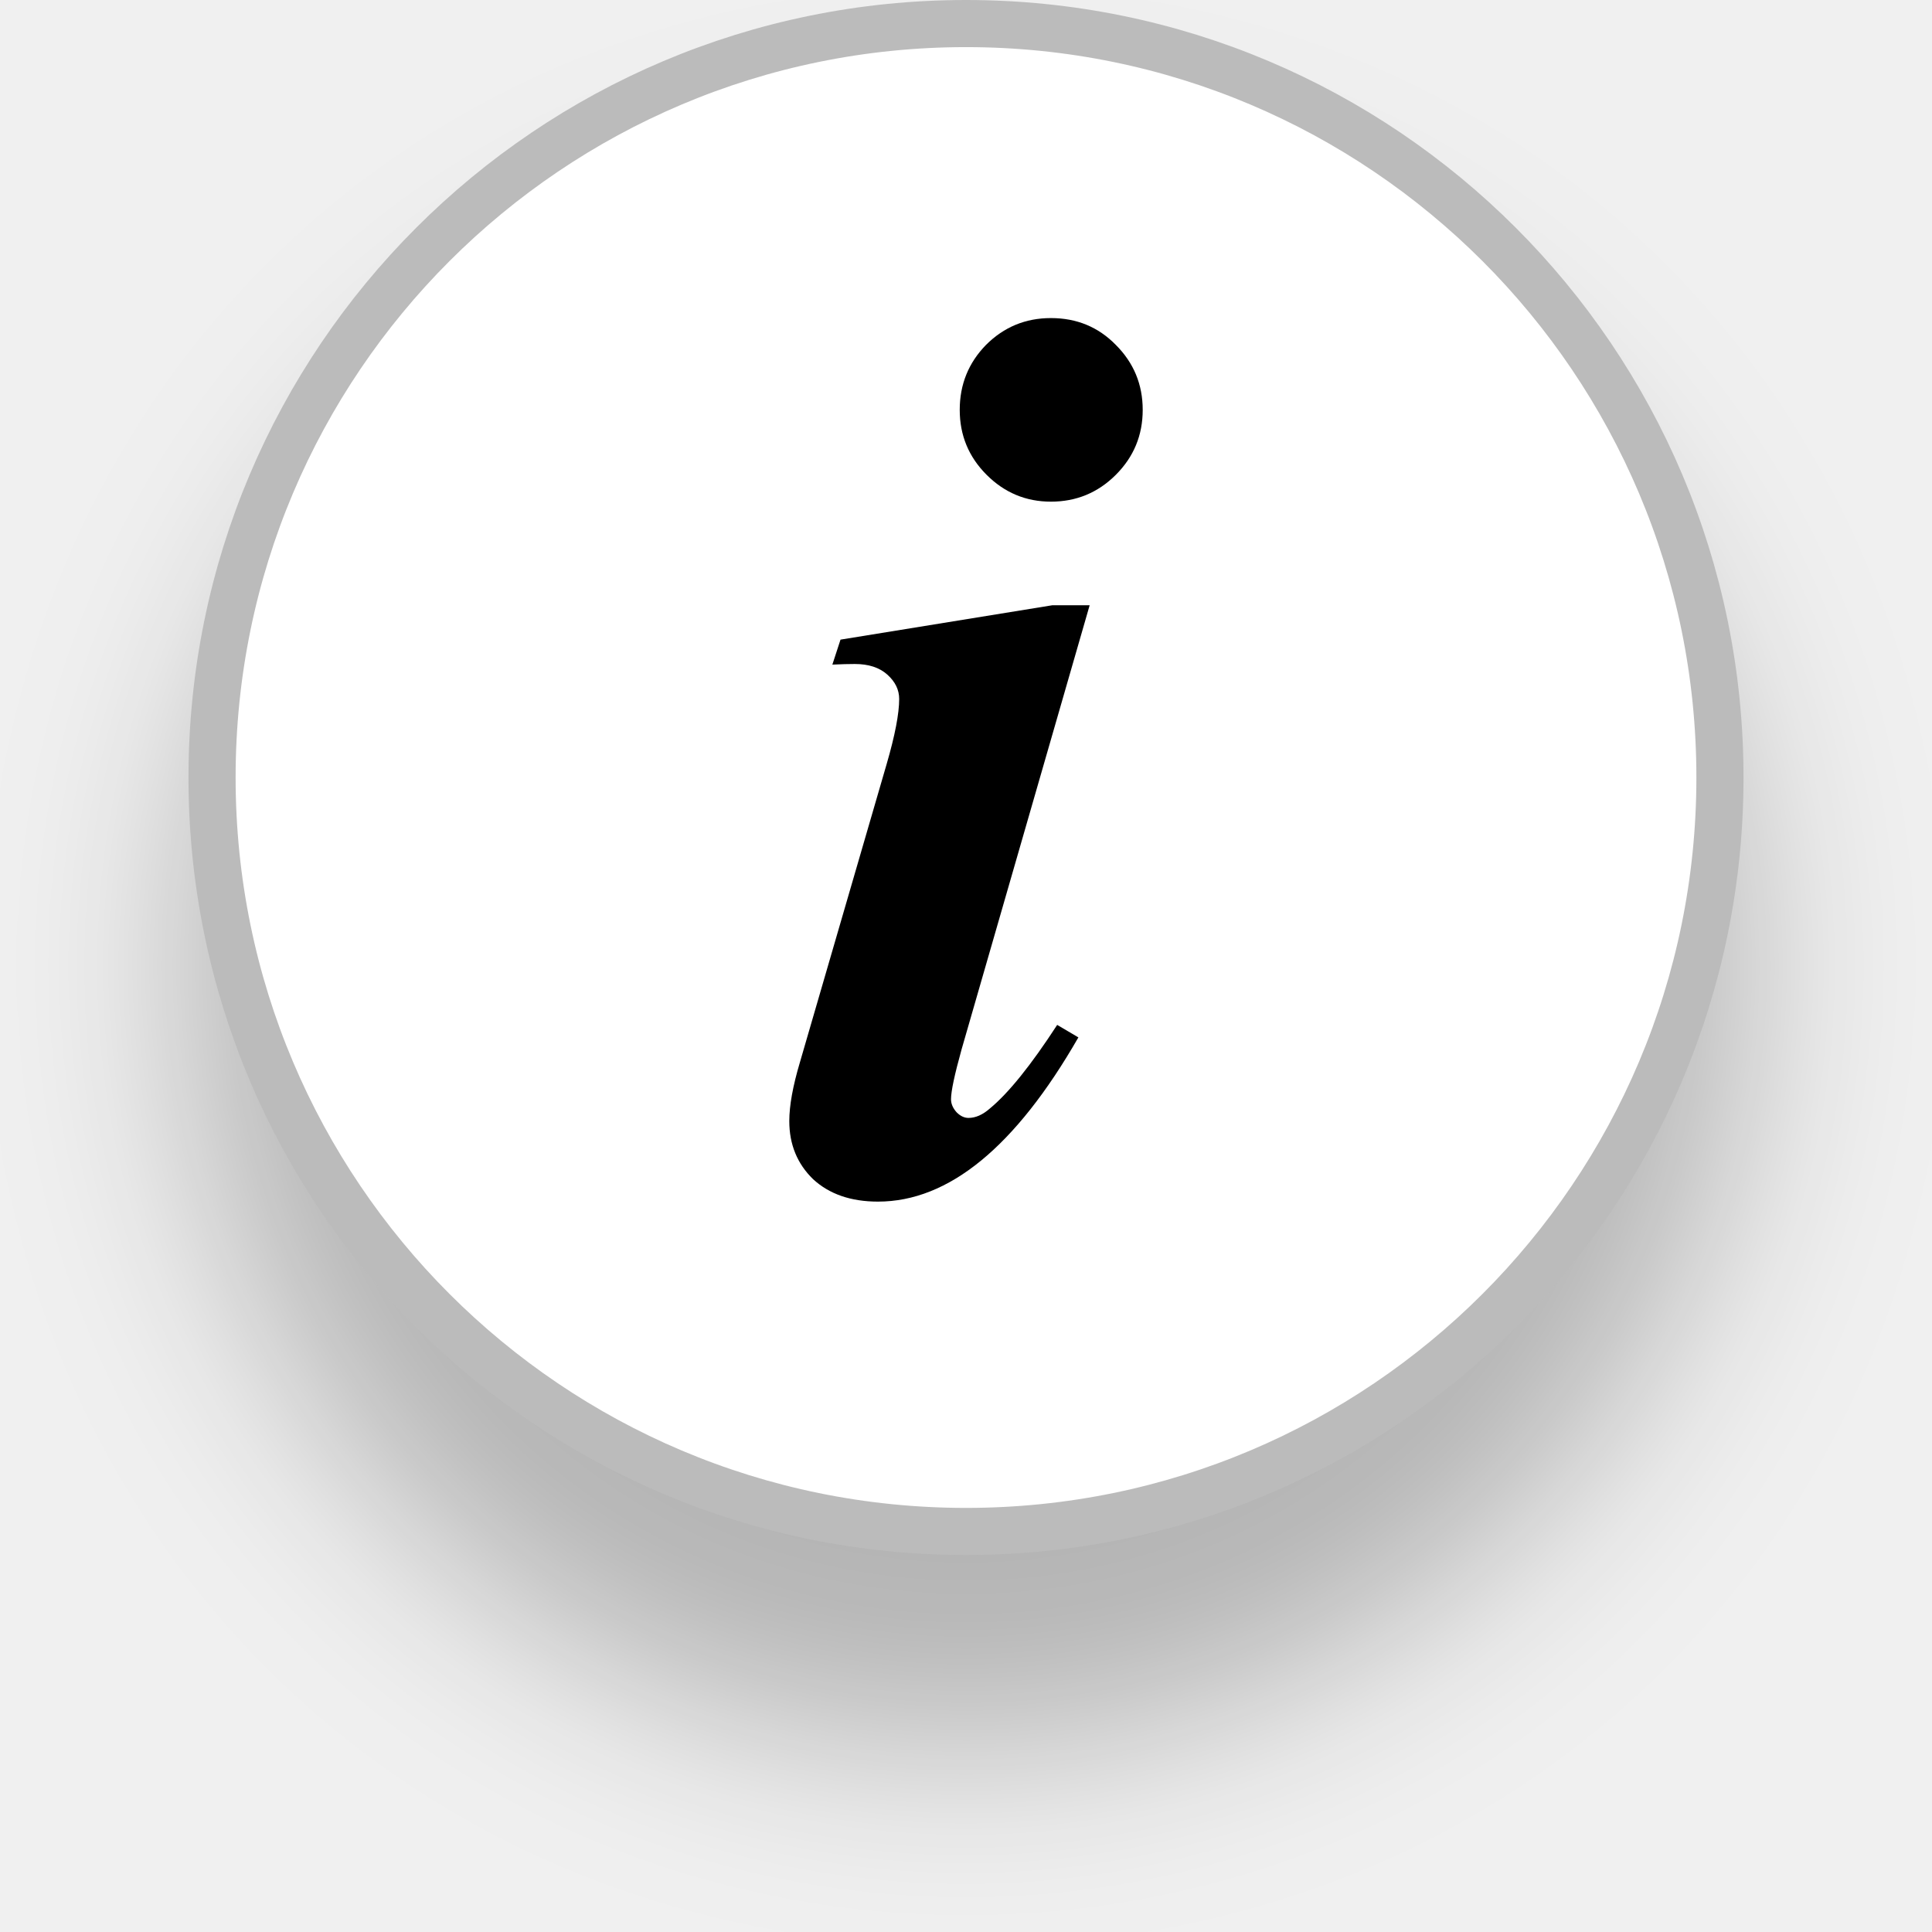
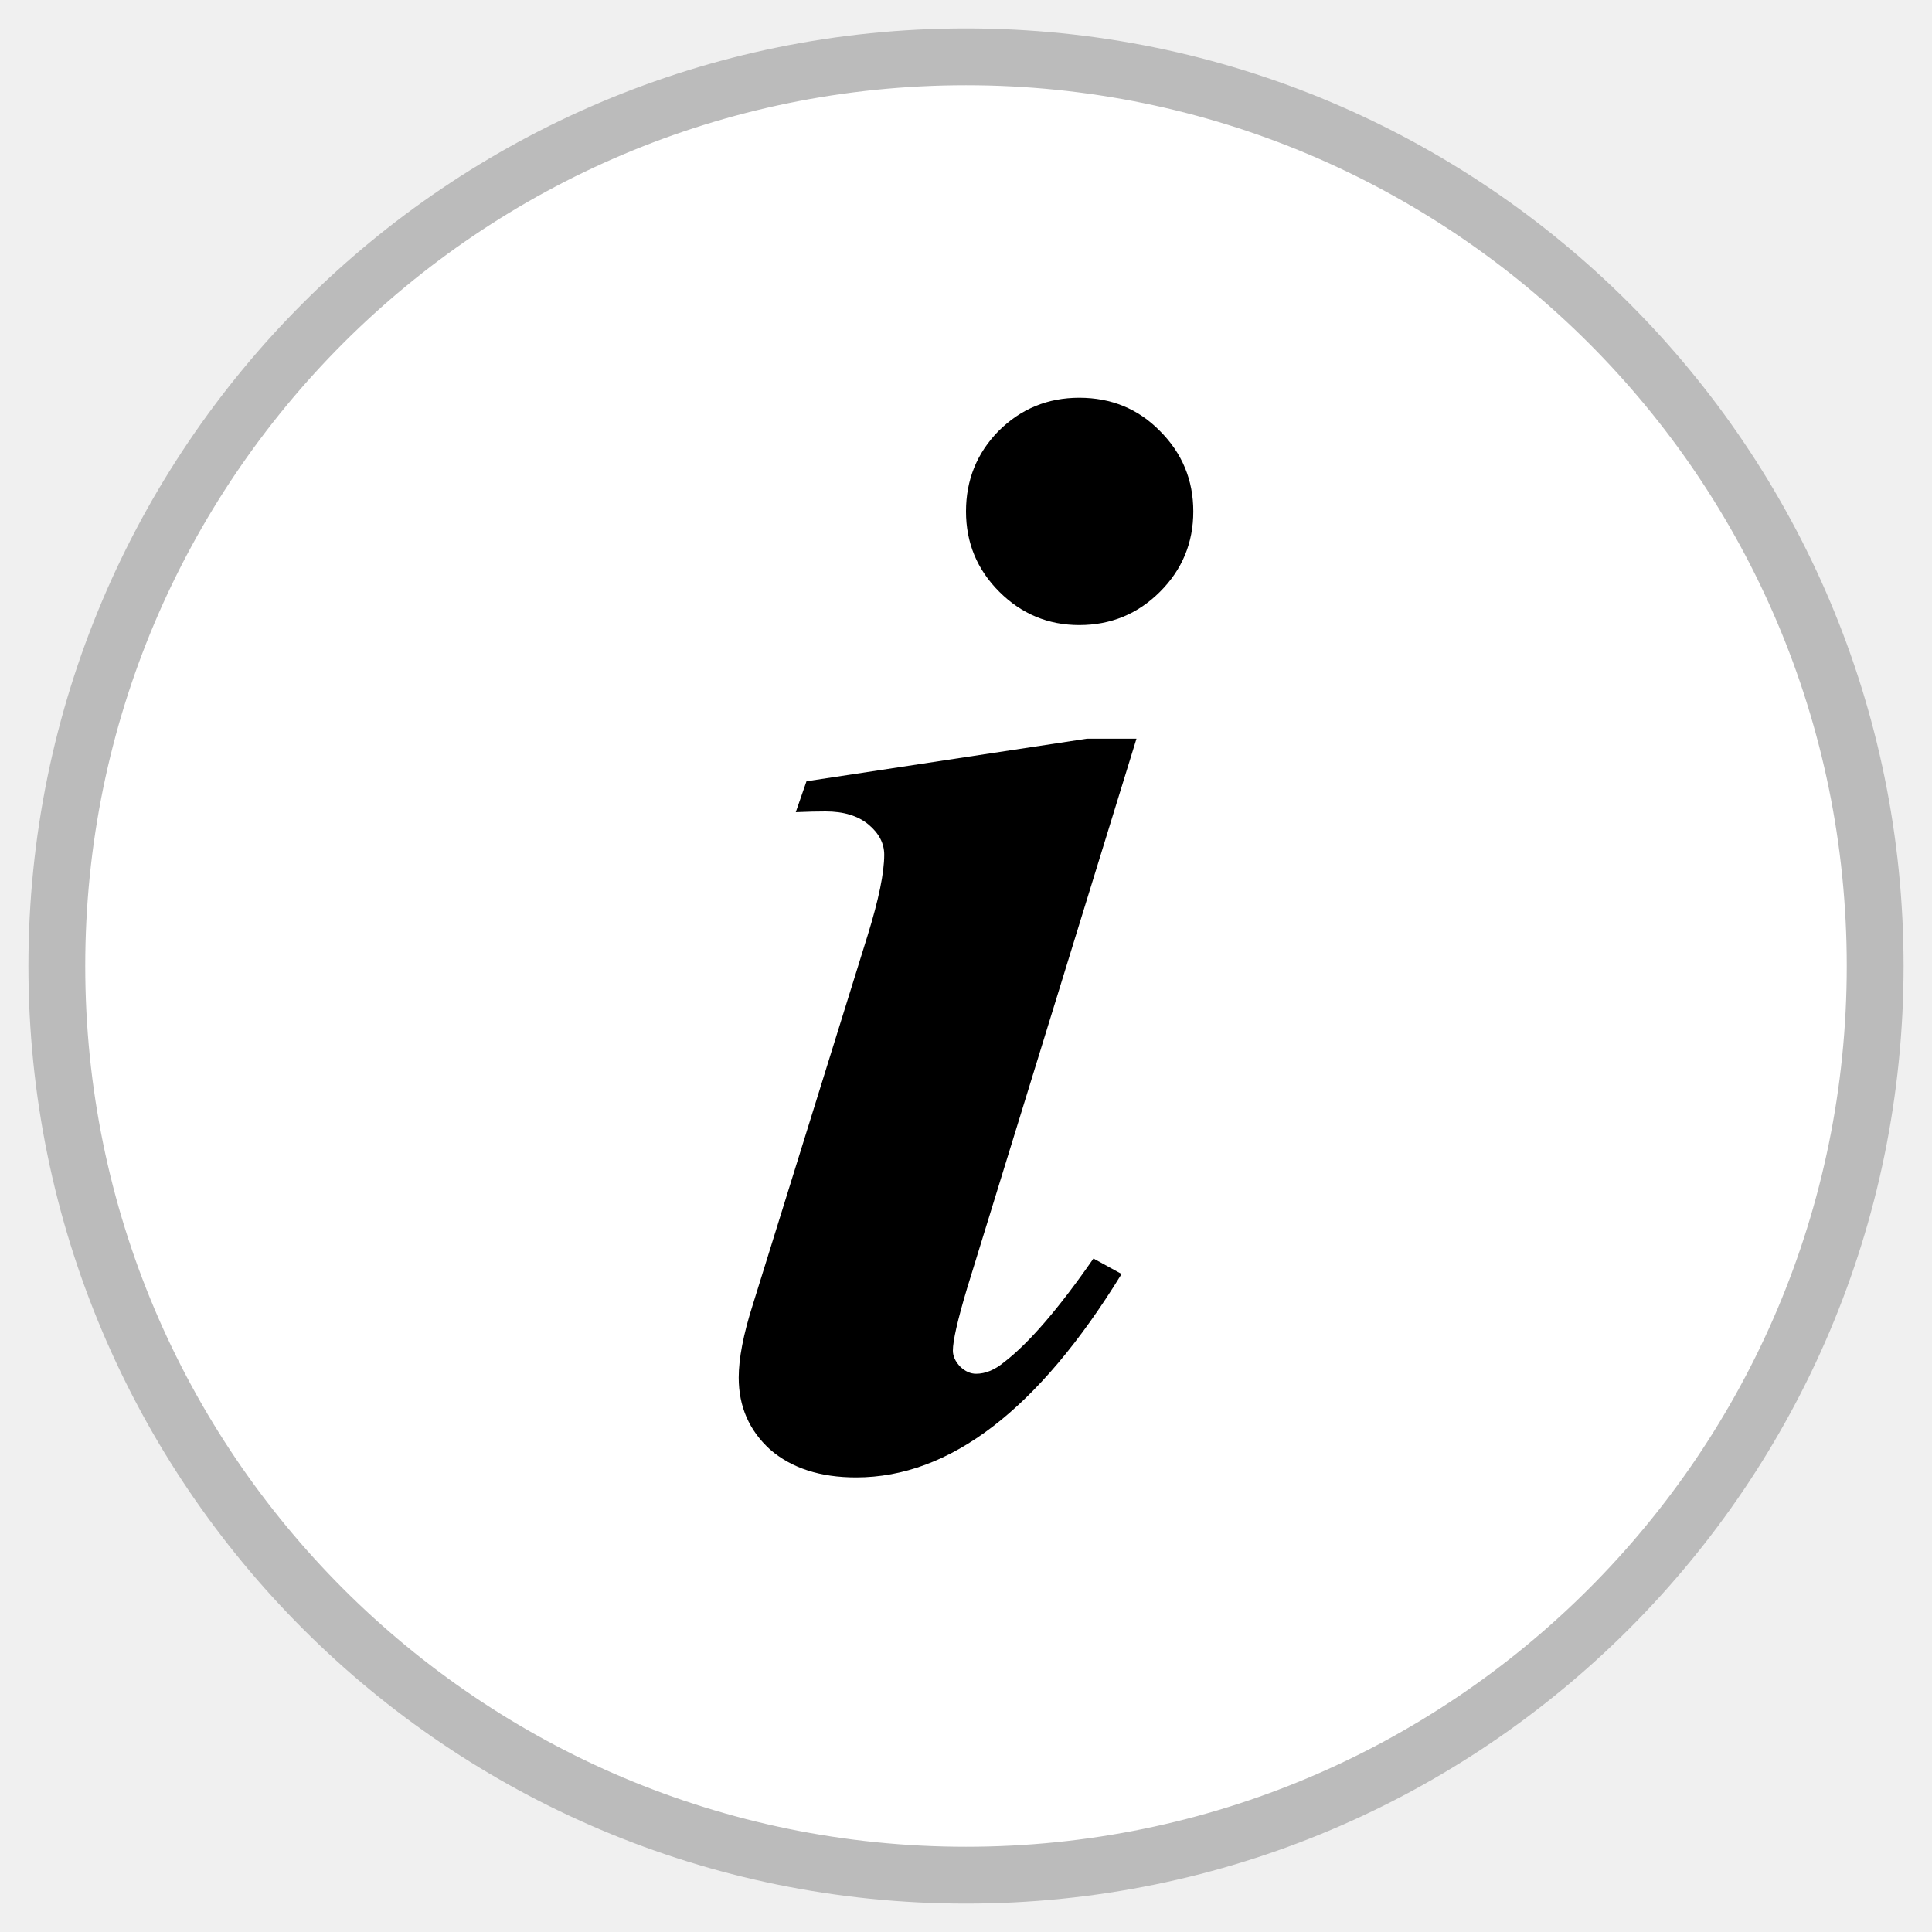
- <svg xmlns="http://www.w3.org/2000/svg" width="41" height="41" viewBox="0 0 41 41" fill="none">
-   <g filter="url(#filter0_d)">
-     <circle cx="16.5" cy="16.5" r="16" transform="translate(4)" fill="white" stroke="#BBBBBB" />
-     <path d="M5.552 0C6.1 0 6.559 0.19 6.93 0.57C7.31 0.95 7.5 1.409 7.5 1.948C7.5 2.487 7.31 2.946 6.93 3.326C6.55 3.706 6.091 3.896 5.552 3.896C5.022 3.896 4.567 3.706 4.187 3.326C3.807 2.946 3.617 2.487 3.617 1.948C3.617 1.409 3.803 0.95 4.174 0.57C4.554 0.19 5.013 0 5.552 0ZM6.374 6.095L3.657 15.517C3.507 16.056 3.432 16.409 3.432 16.577C3.432 16.674 3.472 16.767 3.551 16.855C3.631 16.935 3.715 16.974 3.803 16.974C3.953 16.974 4.103 16.908 4.254 16.776C4.651 16.449 5.128 15.857 5.685 15L6.135 15.265C4.801 17.588 3.383 18.75 1.882 18.75C1.307 18.75 0.848 18.591 0.504 18.273C0.168 17.946 0 17.535 0 17.041C0 16.714 0.075 16.299 0.225 15.795L2.067 9.461C2.244 8.852 2.332 8.392 2.332 8.083C2.332 7.889 2.248 7.716 2.08 7.566C1.913 7.416 1.683 7.341 1.391 7.341C1.259 7.341 1.1 7.345 0.914 7.354L1.087 6.824L5.579 6.095H6.374Z" transform="translate(16.75 6.75)" fill="black" />
+ <svg xmlns="http://www.w3.org/2000/svg" width="34px" height="34px" viewBox="0 0 34 34" version="1.1">
+   <defs />
+   <g id="Page-1" stroke="none" stroke-width="1" fill="none" fill-rule="evenodd">
+     <g id="info" transform="translate(1, 1)" fill-rule="nonzero">
+       <circle id="Oval" stroke="#BBBBBB" fill="#FFFFFF" cx="16" cy="16" r="16" />
+       <path d="M17.993,6 C18.557,6 19.031,6.195 19.413,6.585 C19.804,6.975 20,7.447 20,8 C20,8.553 19.804,9.025 19.413,9.415 C19.022,9.805 18.548,10 17.993,10 C17.447,10 16.978,9.805 16.587,9.415 C16.196,9.025 16,8.553 16,8 C16,7.447 16.191,6.975 16.573,6.585 C16.965,6.195 17.438,6 17.993,6 Z M19,12 L16.017,21.679 C15.852,22.232 15.769,22.595 15.769,22.768 C15.769,22.867 15.813,22.963 15.9,23.053 C15.987,23.135 16.08,23.176 16.177,23.176 C16.342,23.176 16.507,23.108 16.671,22.972 C17.108,22.636 17.632,22.028 18.243,21.148 L18.738,21.42 C17.273,23.807 15.716,25 14.066,25 C13.436,25 12.931,24.837 12.553,24.51 C12.184,24.174 12,23.752 12,23.244 C12,22.908 12.082,22.482 12.247,21.964 L14.27,15.458 C14.464,14.831 14.561,14.359 14.561,14.042 C14.561,13.842 14.469,13.665 14.285,13.511 C14.1,13.357 13.848,13.28 13.528,13.28 C13.382,13.28 13.208,13.284 13.004,13.293 L13.193,12.749 L18.127,12 L19,12 Z" id="Shape" fill="#000000" />
+     </g>
  </g>
-   <defs>
-     <filter id="filter0_d" x="0" y="0" width="41" height="41" filterUnits="userSpaceOnUse" color-interpolation-filters="sRGB">
-       <feFlood flood-opacity="0" result="BackgroundImageFix" />
-       <feColorMatrix in="SourceAlpha" type="matrix" values="0 0 0 0 0 0 0 0 0 0 0 0 0 0 0 0 0 0 255 0" />
-       <feOffset dy="4" />
-       <feGaussianBlur stdDeviation="2" />
-       <feColorMatrix type="matrix" values="0 0 0 0 0 0 0 0 0 0 0 0 0 0 0 0 0 0 0.25 0" />
-       <feBlend mode="normal" in2="BackgroundImageFix" result="effect1_dropShadow" />
-       <feBlend mode="normal" in="SourceGraphic" in2="effect1_dropShadow" result="shape" />
-     </filter>
-   </defs>
</svg>
